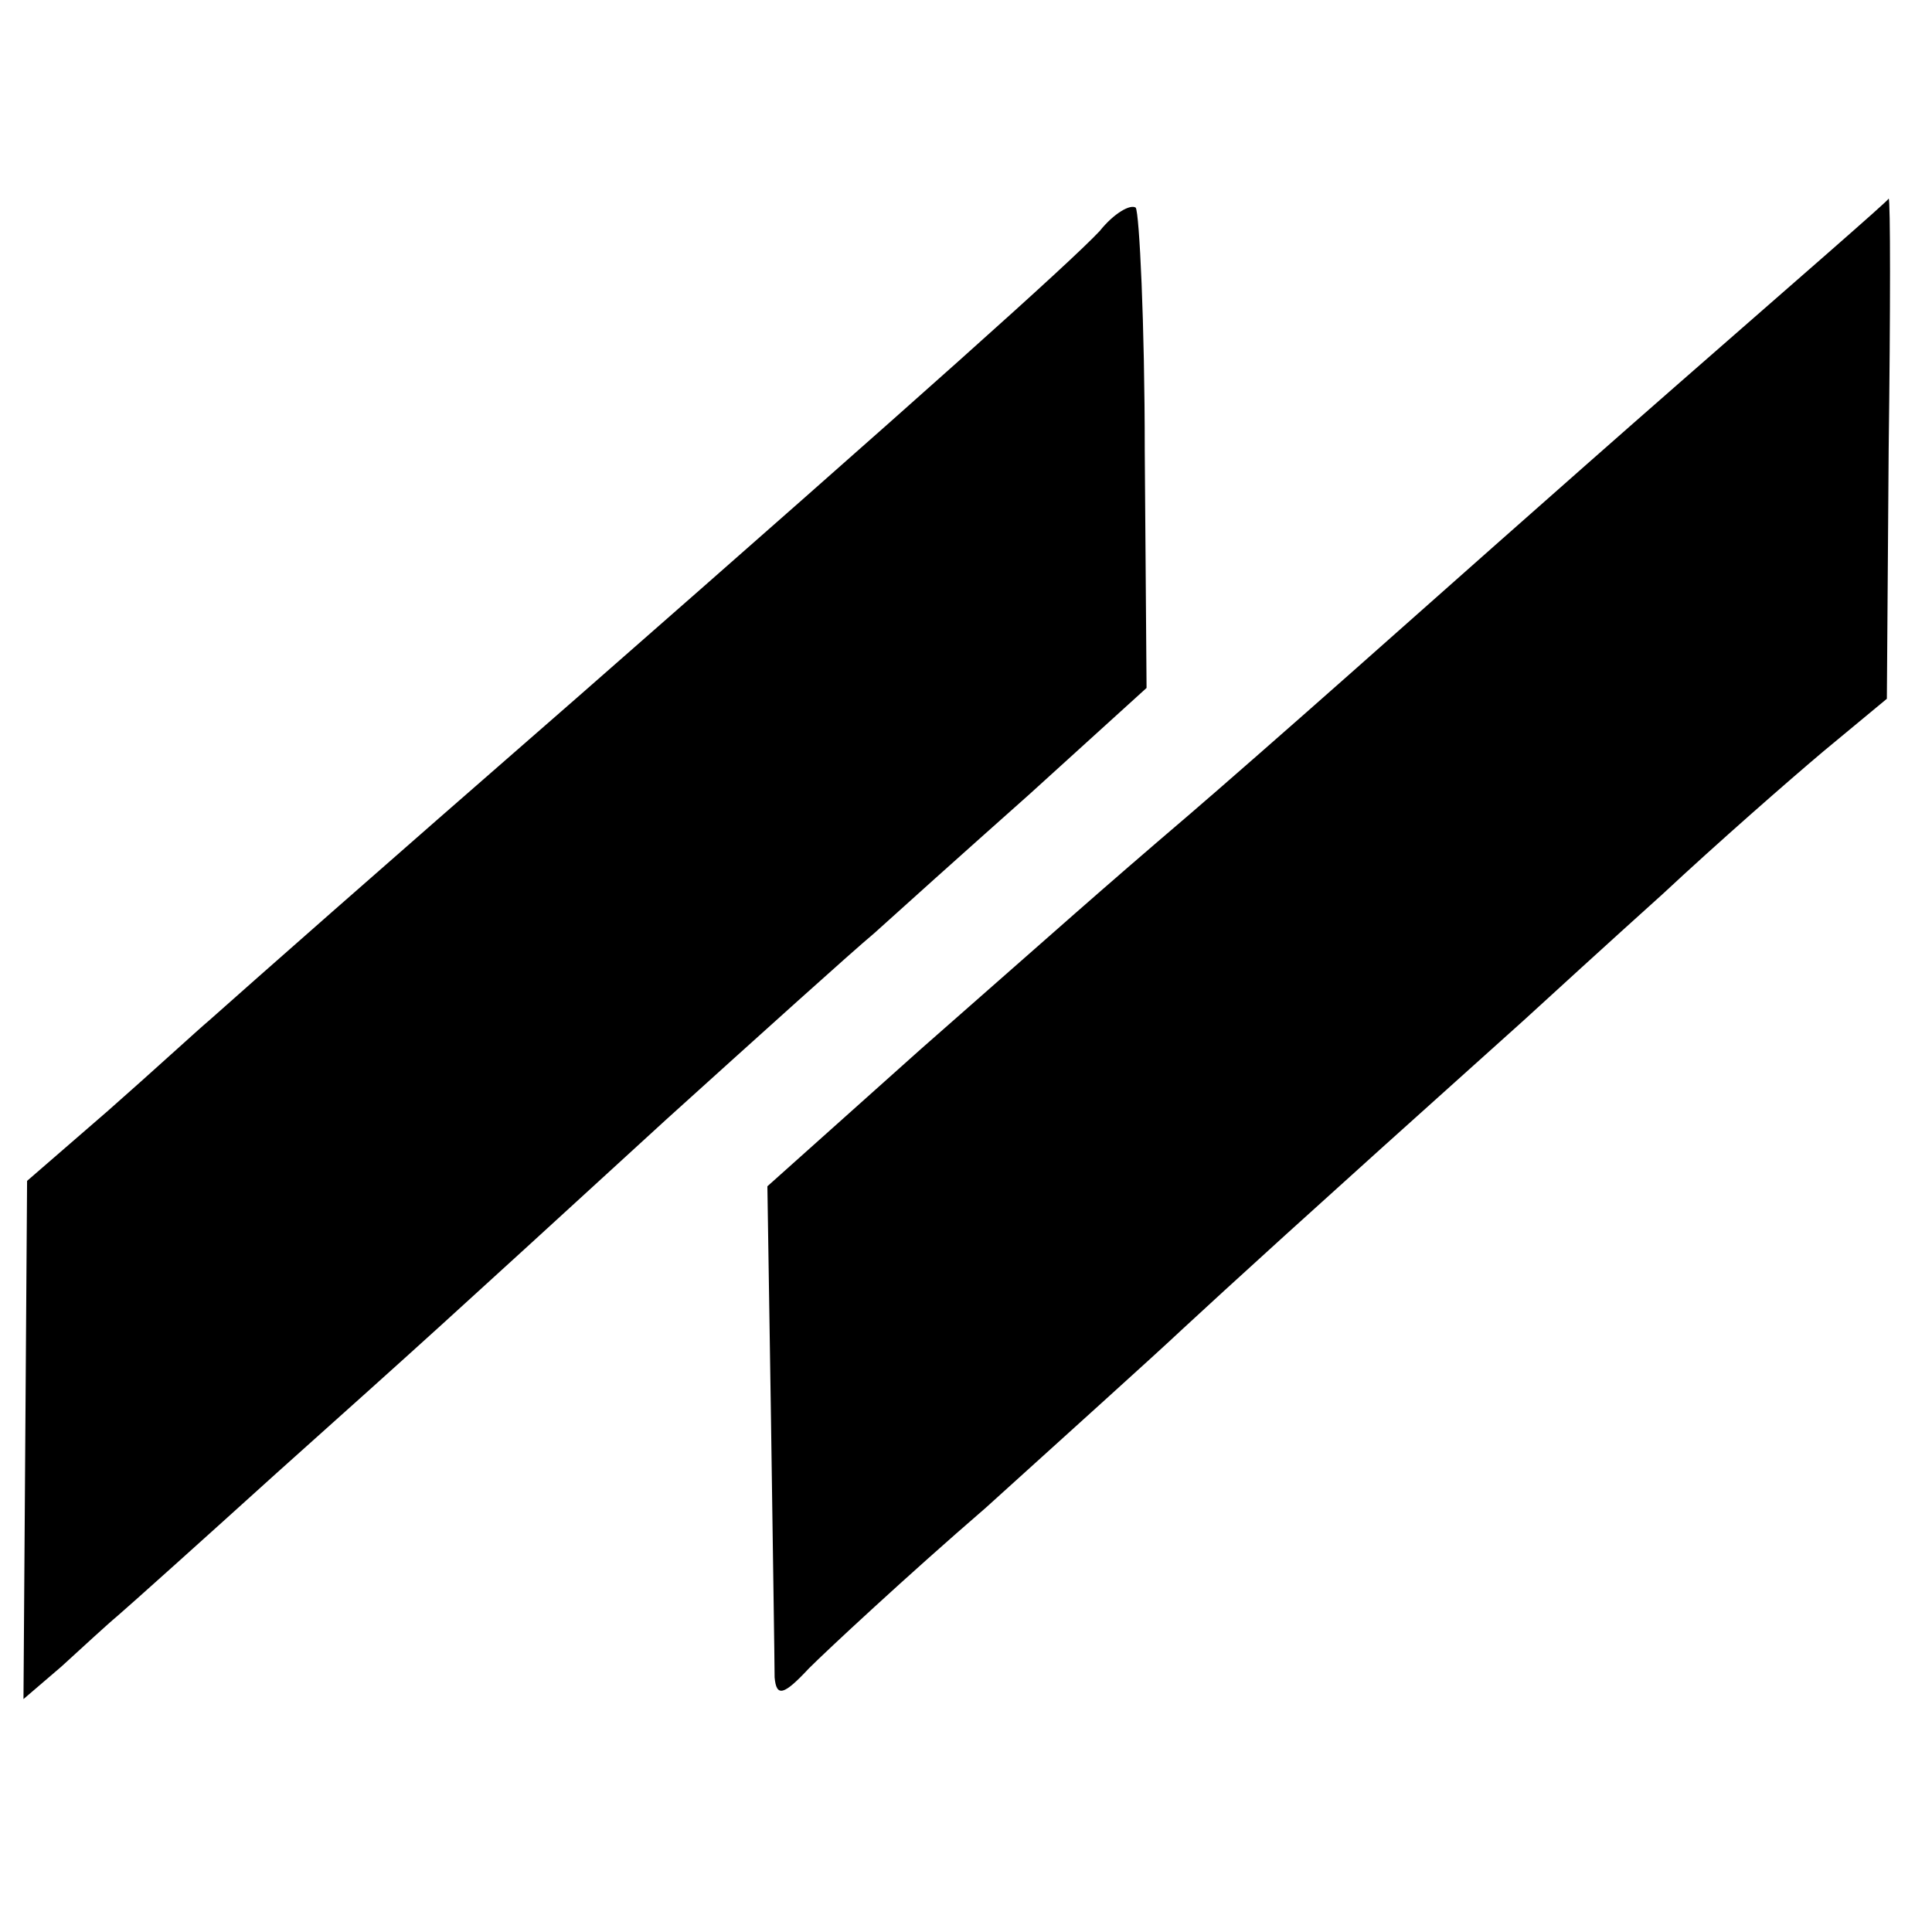
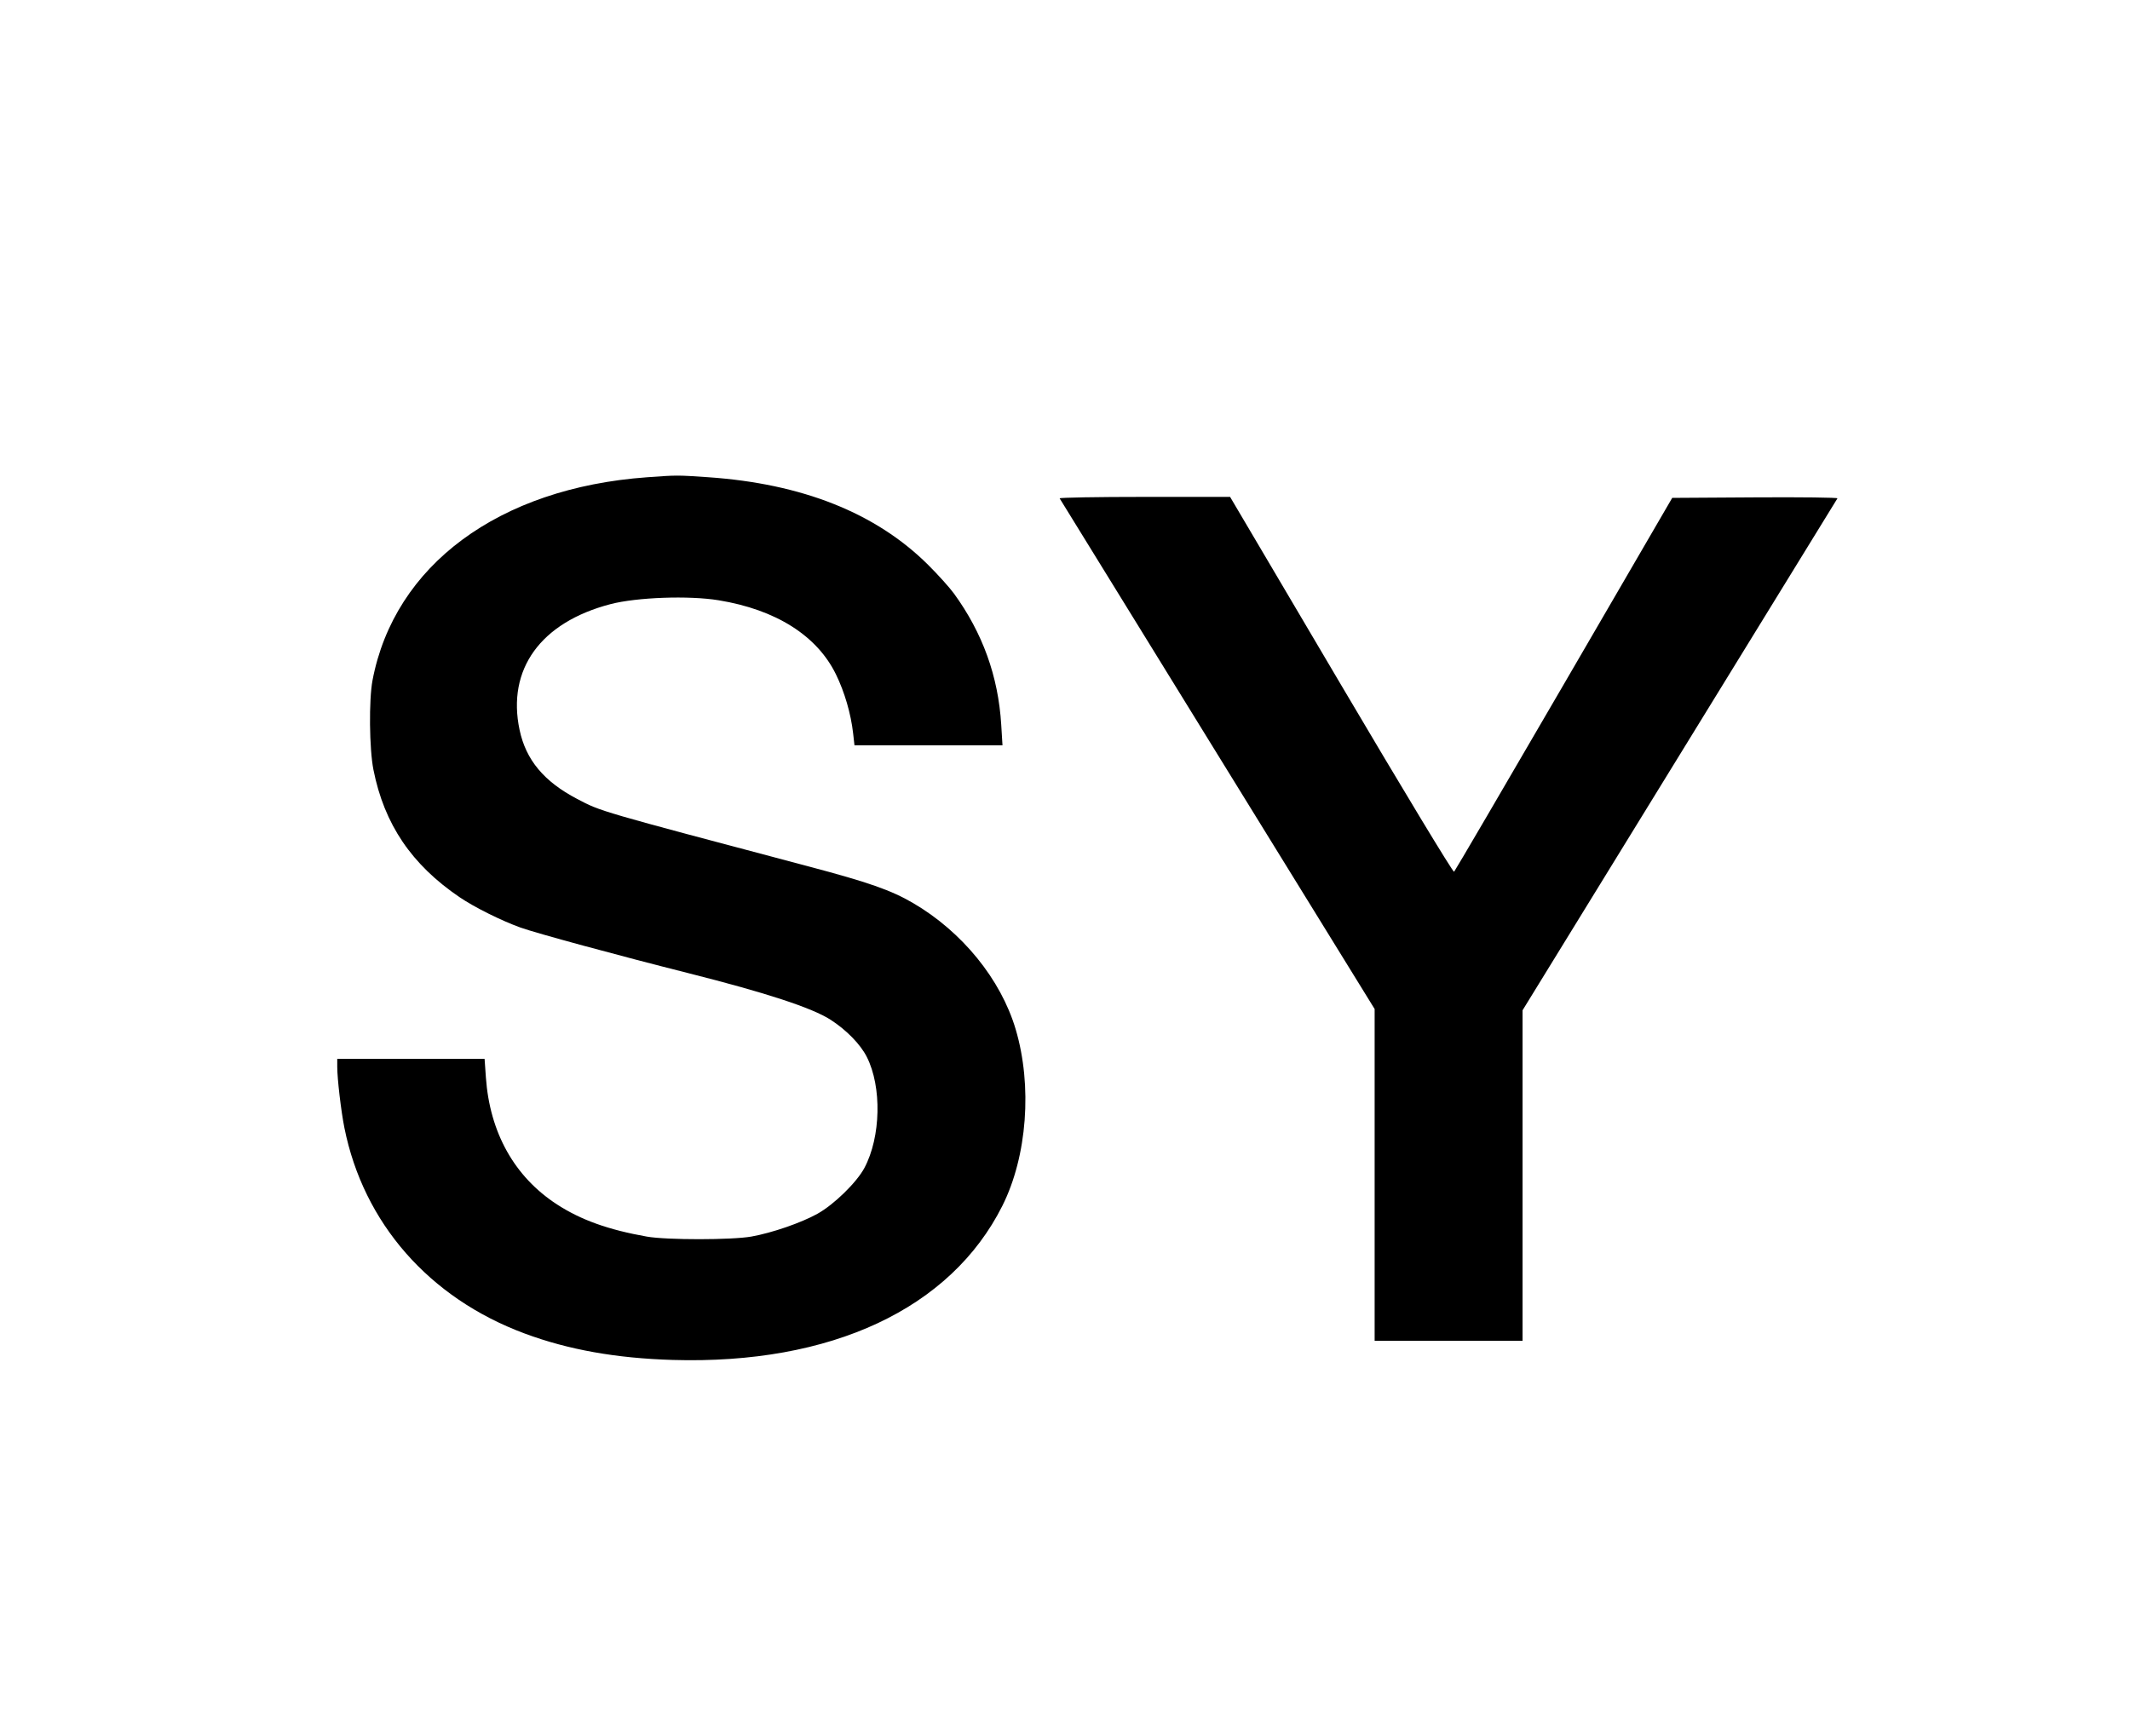
- <svg xmlns="http://www.w3.org/2000/svg" version="1.0" width="107pt" height="107pt" viewBox="0 0 107 107" preserveAspectRatio="xMidYMid meet">
-   <g transform="translate(0,107) scale(0.1,-0.1)" fill="#000000" stroke="none">
-     <path d="M609 942 c-17 -18 -95 -88 -289 -258 -117 -102 -177 -155 -204 -179 -6 -5 -31 -28 -56 -50 l-45 -39 -1 -144 -1 -143 21 18 c11 10 25 23 31 28 7 6 46 41 88 79 86 77 86 77 216 196 52 47 103 93 115 103 11 10 50 45 86 77 l65 59 -1 131 c0 71 -3 132 -5 135 -3 2 -12 -3 -20 -13z" />
-     <path d="M929 857 c-64 -56 -145 -128 -180 -159 -35 -31 -75 -66 -89 -78 -55 -47 -68 -59 -150 -131 l-85 -76 2 -129 c1 -71 2 -135 2 -143 1 -11 5 -10 19 5 10 10 54 51 98 89 43 39 92 83 109 99 26 24 63 58 189 171 12 11 47 43 77 70 30 28 70 63 89 79 l35 29 1 138 c1 77 1 139 0 139 0 -1 -53 -47 -117 -103z" />
-   </g>
+ <svg xmlns="http://www.w3.org/2000/svg" width="1080pt" height="880pt" viewBox="0 0 1080 880" preserveAspectRatio="xMidYMid meet">
+   <path d="M 328 242.051 C 252.895 247.497, 199.977 286.659, 188.887 345 C 186.995 354.958, 187.247 379.789, 189.348 390.372 C 194.839 418.023, 208.663 438.473, 233.065 455.044 C 240.506 460.097, 254.240 466.943, 263.874 470.400 C 271.878 473.273, 313.115 484.477, 349 493.529 C 388.480 503.489, 411.813 511.140, 421.196 517.205 C 429.219 522.390, 436.273 529.632, 439.494 535.988 C 447.202 551.199, 446.659 576.600, 438.289 592.325 C 434.393 599.645, 422.866 610.903, 414.500 615.560 C 406.248 620.154, 391.525 625.236, 381 627.123 C 371.133 628.893, 337.987 628.907, 328 627.146 C 308.544 623.715, 294.565 618.711, 282.446 610.839 C 260.859 596.817, 248.337 574.450, 246.365 546.388 L 245.705 537 208.352 537 L 171 537 171 541.039 C 171 547.082, 172.926 563.499, 174.631 572 C 184.330 620.336, 217.569 658.272, 266 676.282 C 288.123 684.508, 312.403 688.846, 341.101 689.699 C 421.467 692.088, 482.075 663.734, 508.255 611.500 C 520.822 586.427, 523.510 550.695, 514.988 522 C 507.455 496.632, 487.851 472.514, 462.938 457.964 C 451.850 451.488, 440.418 447.476, 410.247 439.475 C 302.368 410.866, 304.883 411.600, 292.605 405.163 C 275.805 396.356, 266.676 385.401, 263.449 370.174 C 256.931 339.420, 274.126 315.630, 309.552 306.390 C 322.915 302.905, 349.351 301.959, 364.401 304.428 C 393.442 309.192, 414.245 322.338, 423.857 342 C 428.258 351.003, 431.441 361.938, 432.573 371.939 L 433.258 378 470.781 378 L 508.304 378 507.662 367.506 C 506.162 342.991, 498.229 320.986, 483.686 301 C 481.484 297.975, 475.592 291.433, 470.592 286.462 C 444.131 260.158, 406.753 245.280, 358.926 242.015 C 343.212 240.942, 343.297 240.942, 328 242.051 M 537.289 252.750 C 537.513 253.162, 573.540 311.601, 617.348 382.613 L 697 511.727 697 595.863 L 697 680 734.500 680 L 772 680 772 596.188 L 772 512.376 851.600 382.938 C 895.380 311.747, 931.409 253.158, 931.665 252.739 C 931.922 252.321, 913.176 252.096, 890.009 252.239 L 847.886 252.500 793.009 346.884 C 762.827 398.795, 737.748 441.652, 737.279 442.121 C 736.806 442.594, 711.226 400.281, 680.066 347.488 L 623.708 252 580.295 252 C 556.418 252, 537.065 252.338, 537.289 252.750" stroke="none" fill="#000000" fill-rule="evenodd" />
</svg>
